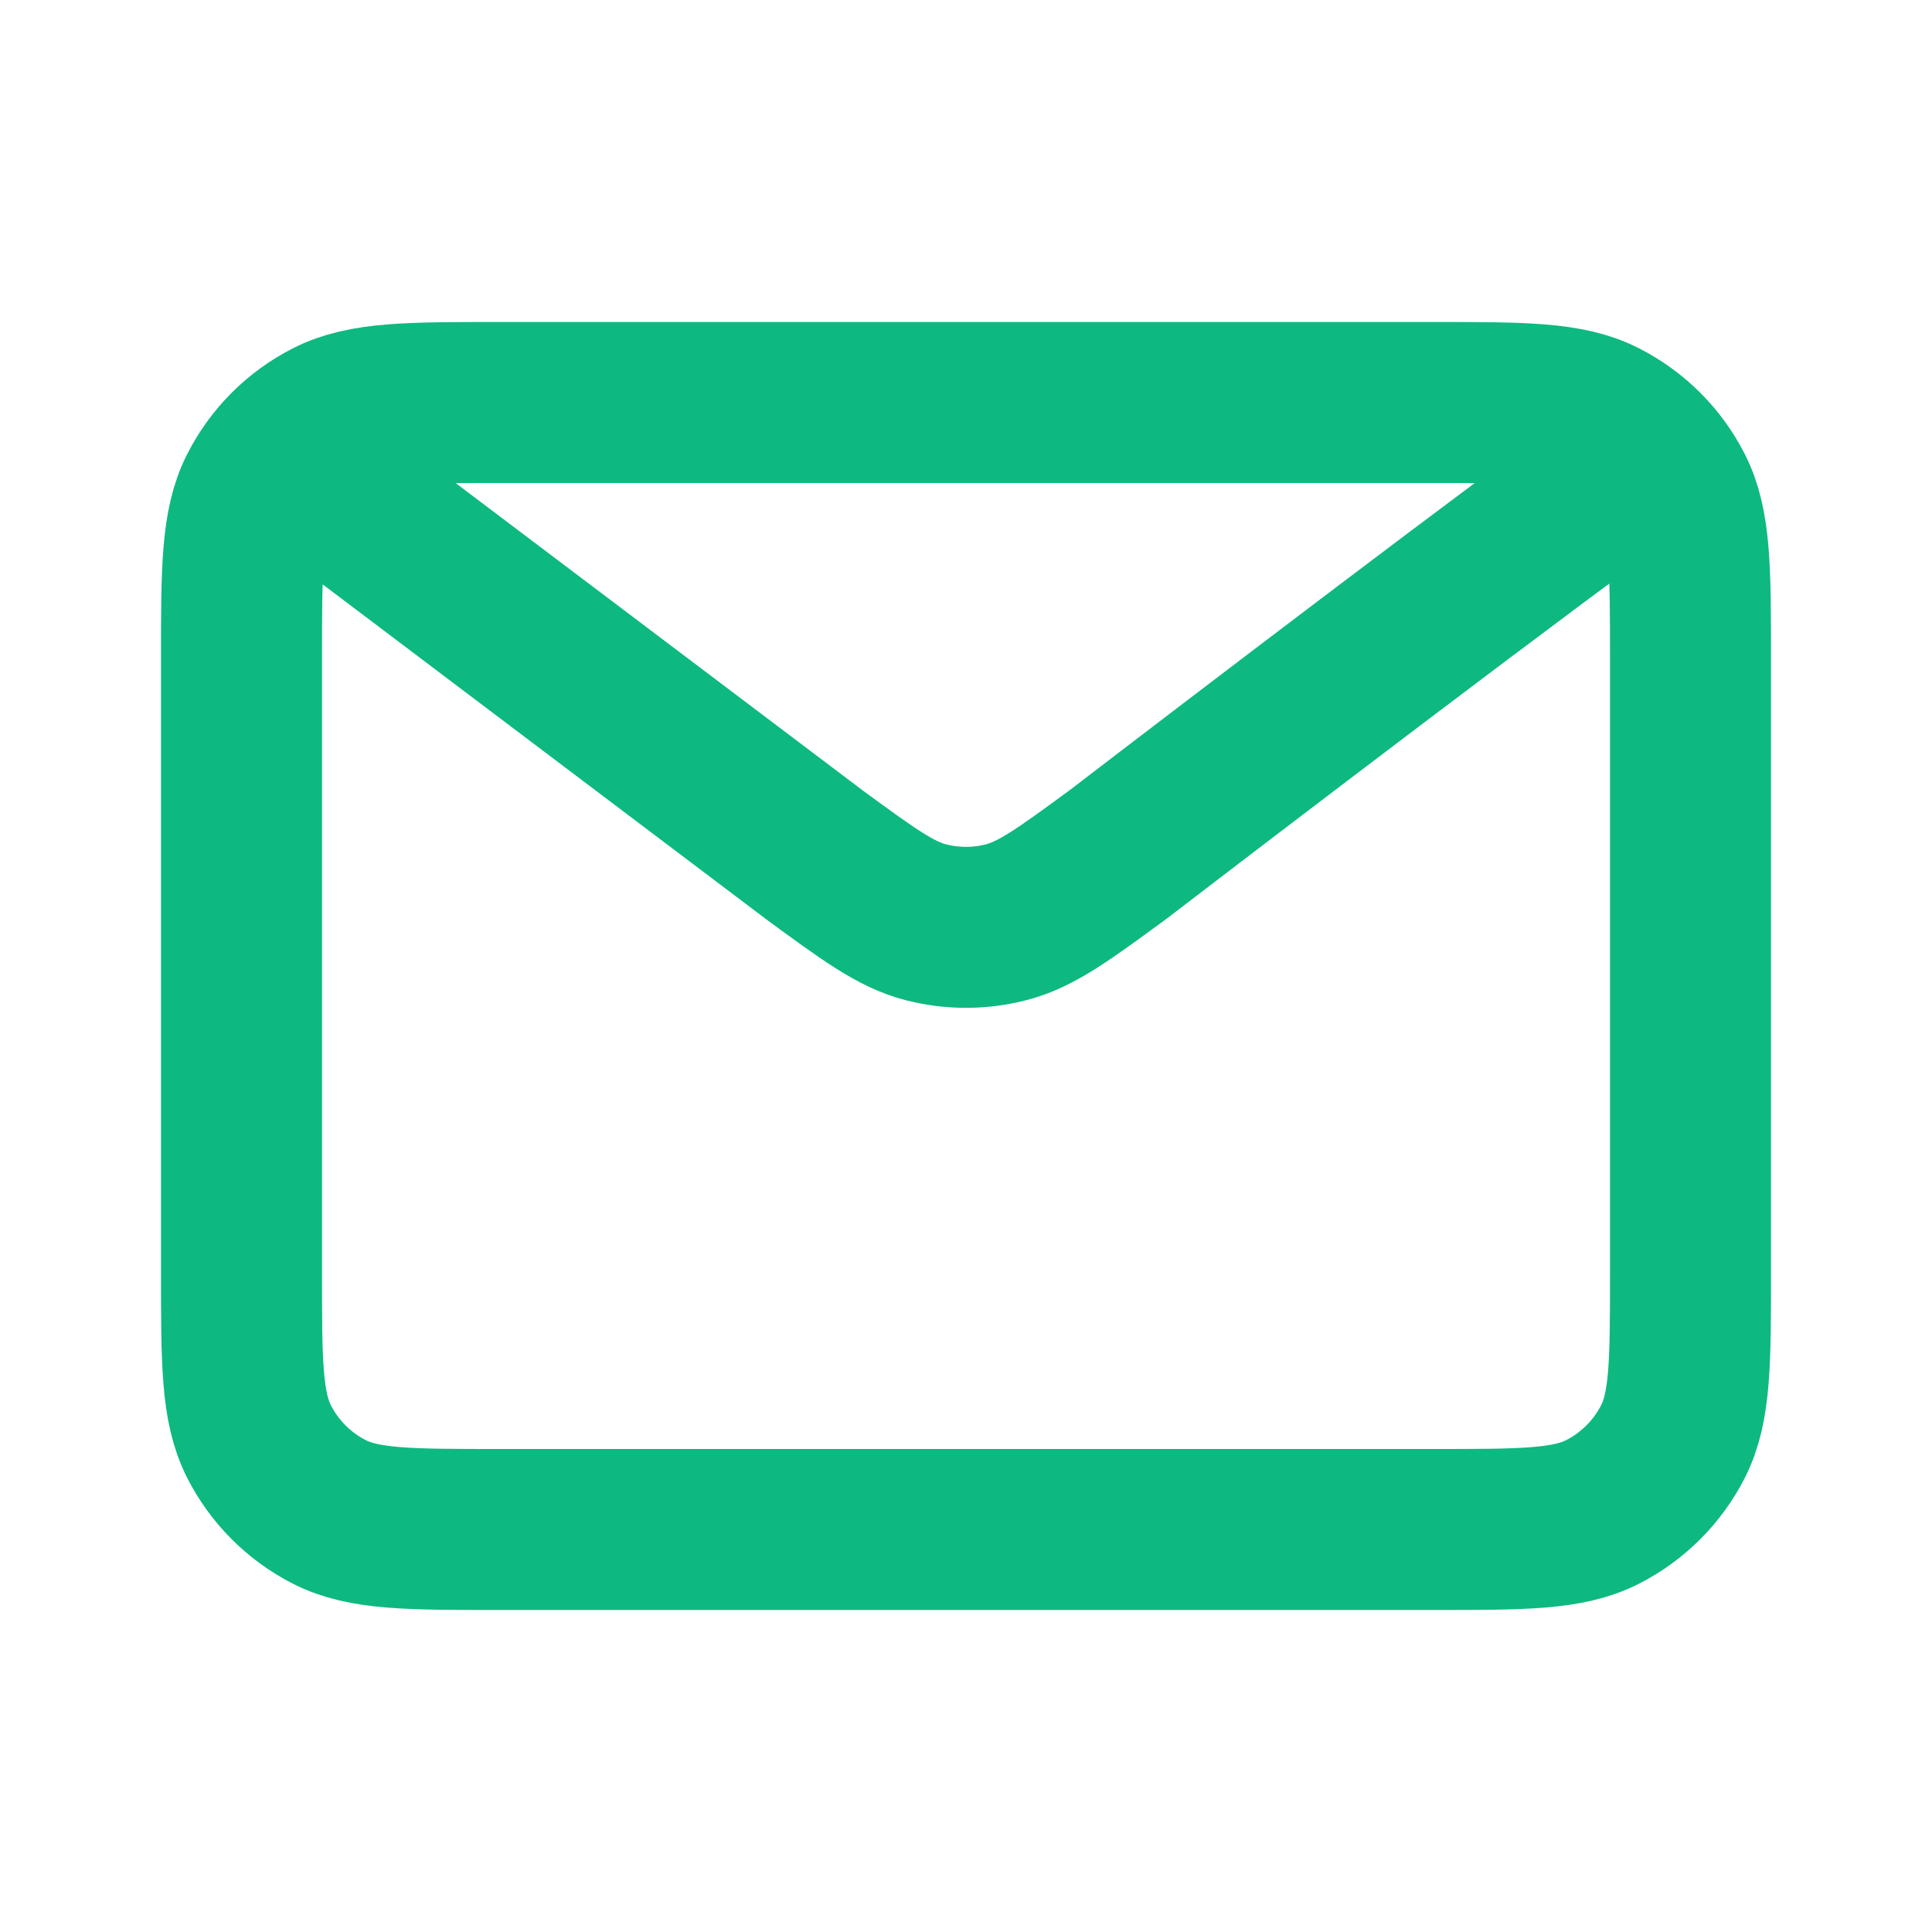
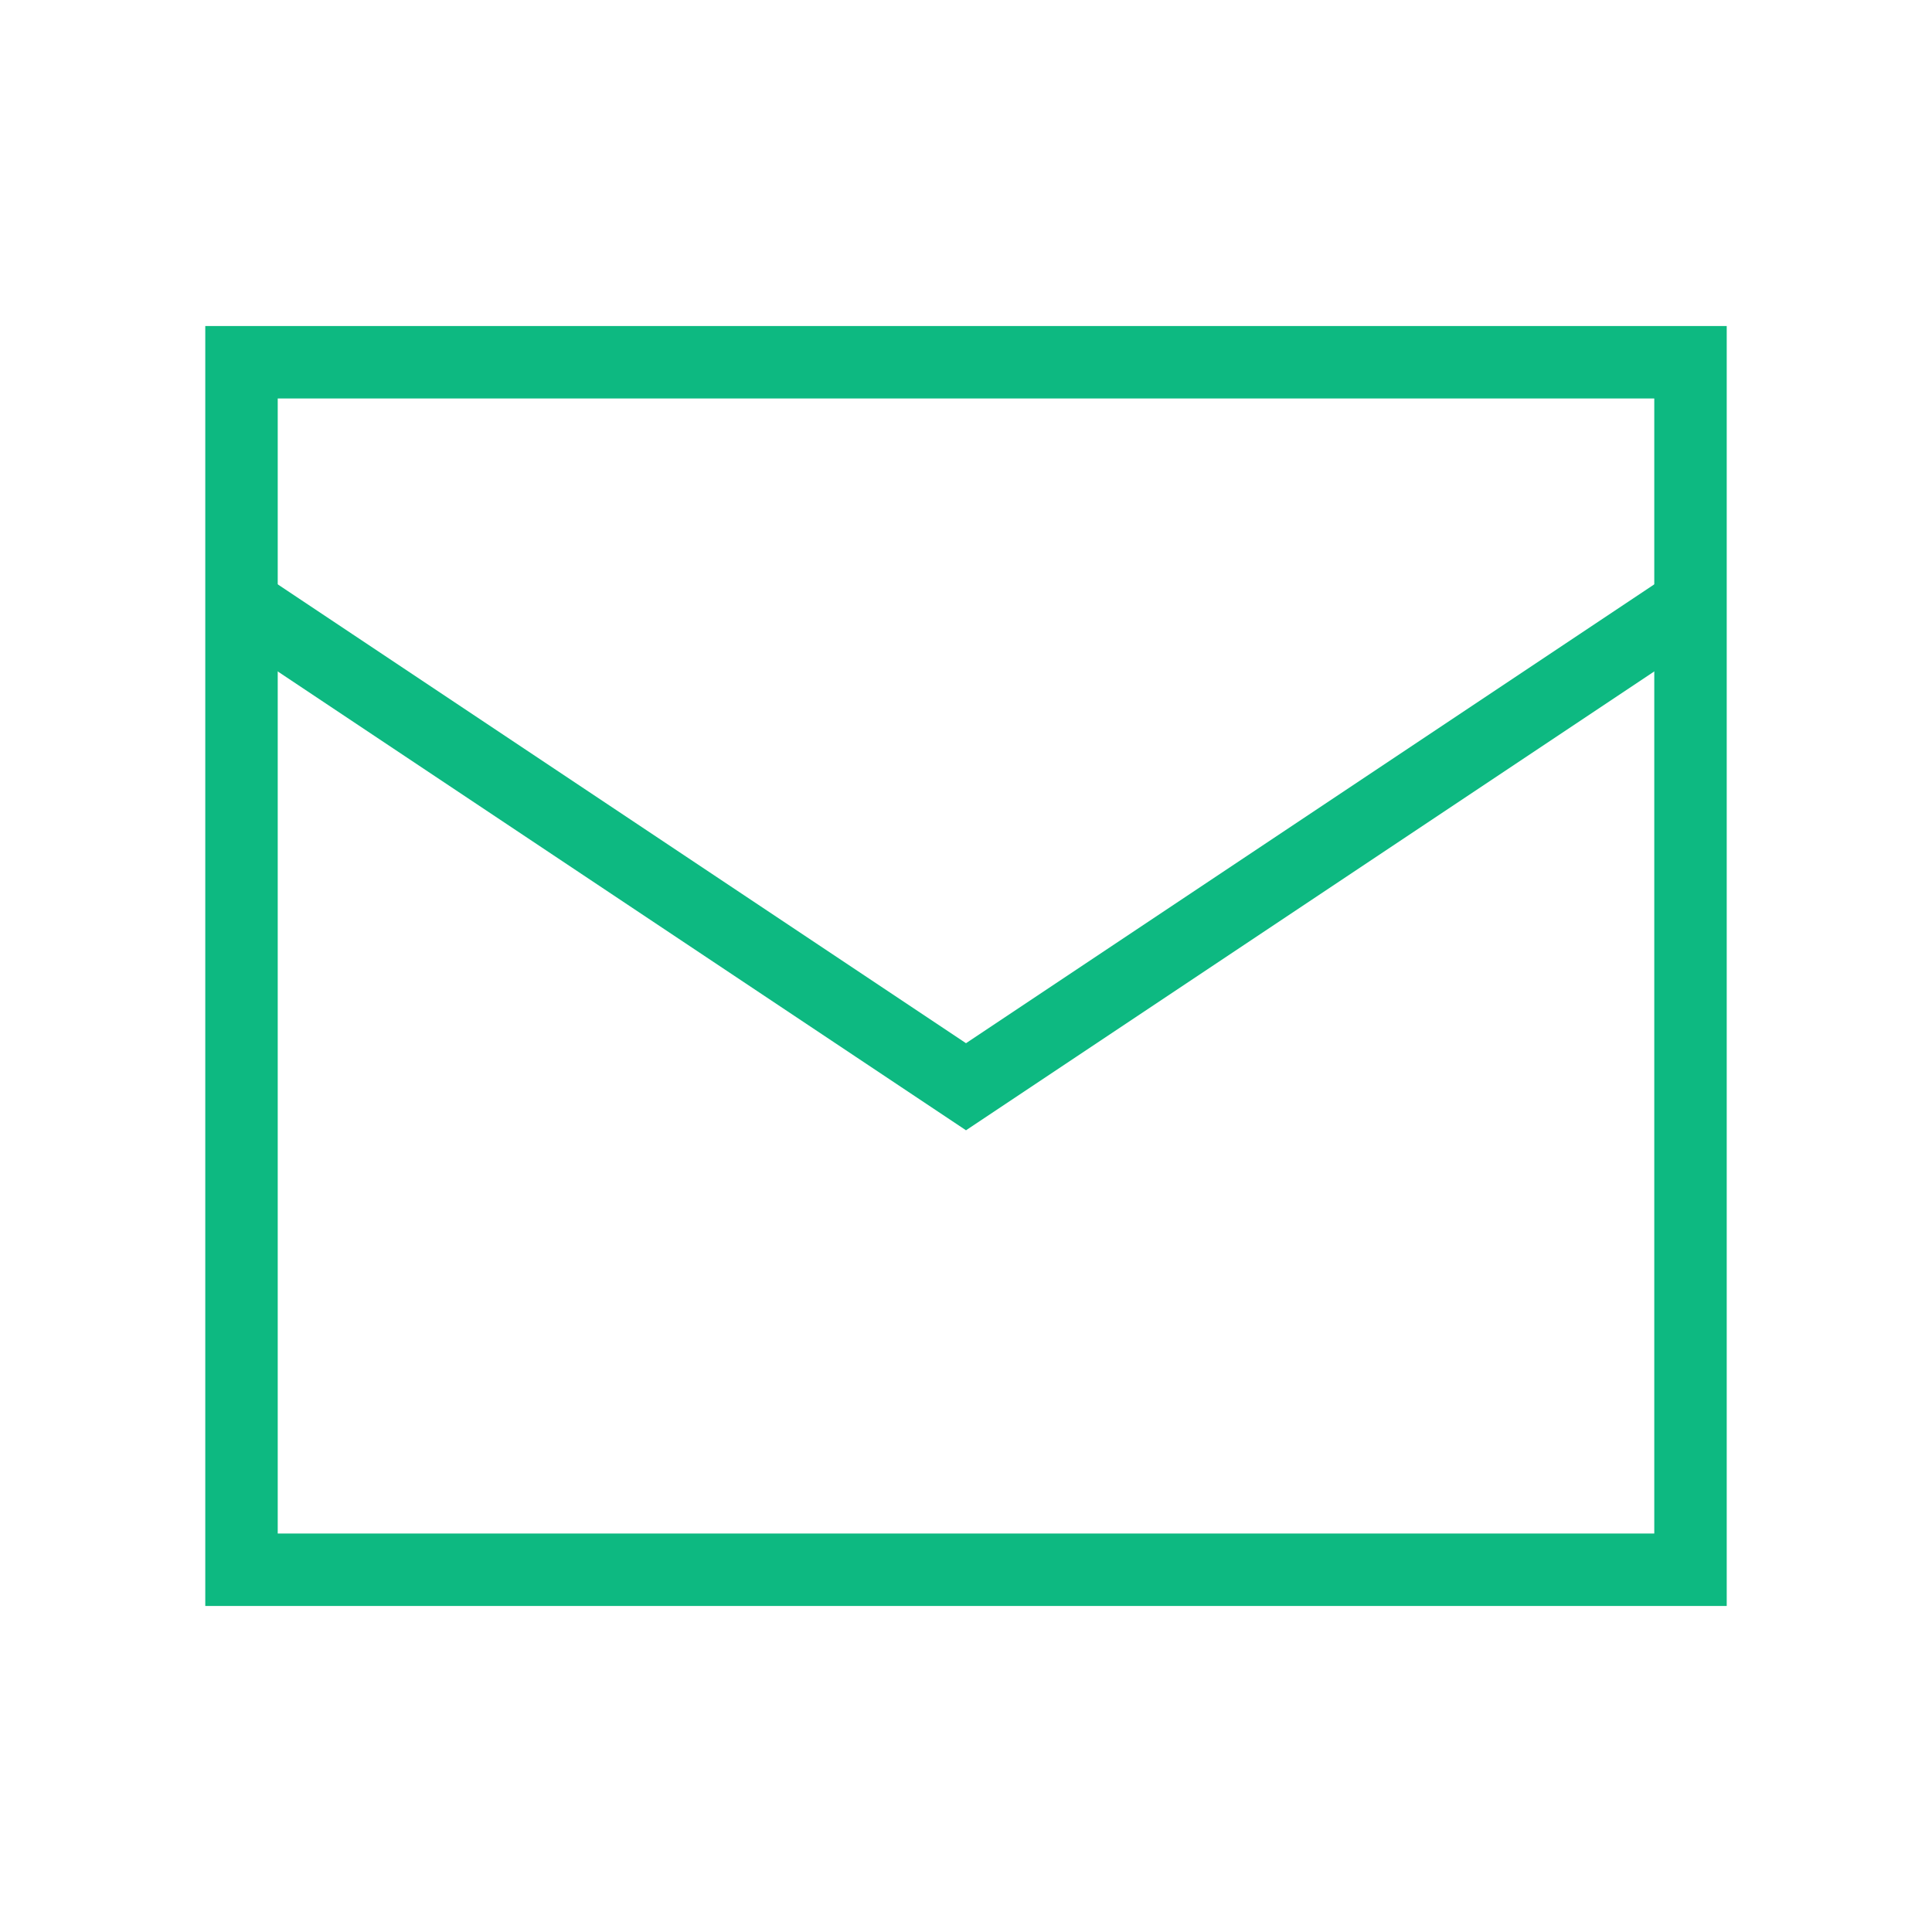
- <svg xmlns="http://www.w3.org/2000/svg" width="24" height="24" viewBox="0 0 24 24" fill="none">
-   <rect width="24" height="24" />
-   <path d="M4 6L10.108 10.612L10.11 10.614C10.788 11.111 11.127 11.36 11.499 11.456C11.827 11.541 12.172 11.541 12.501 11.456C12.873 11.36 13.213 11.111 13.893 10.612C13.893 10.612 17.81 7.606 20 6M3 15.8V8.2C3 7.08 3 6.52 3.218 6.092C3.41 5.715 3.715 5.41 4.092 5.218C4.52 5 5.08 5 6.2 5H17.8C18.92 5 19.48 5 19.907 5.218C20.284 5.41 20.59 5.715 20.782 6.092C21 6.519 21 7.079 21 8.197V15.804C21 16.922 21 17.48 20.782 17.908C20.59 18.284 20.284 18.59 19.907 18.782C19.48 19 18.921 19 17.803 19H6.197C5.079 19 4.519 19 4.092 18.782C3.715 18.59 3.41 18.284 3.218 17.908C3 17.48 3 16.92 3 15.8Z" stroke="#0DB981" stroke-width="2" stroke-linecap="round" stroke-linejoin="round" />
+ <svg xmlns="http://www.w3.org/2000/svg" width="800" height="800" viewBox="0 0 800 800" fill="none">
+   <path d="M700 150H100V650H700V150Z" stroke="#0DB981" stroke-width="30" />
+   <path d="M700 250L400 450L100 250" stroke="#0DB981" stroke-width="30" />
</svg>
